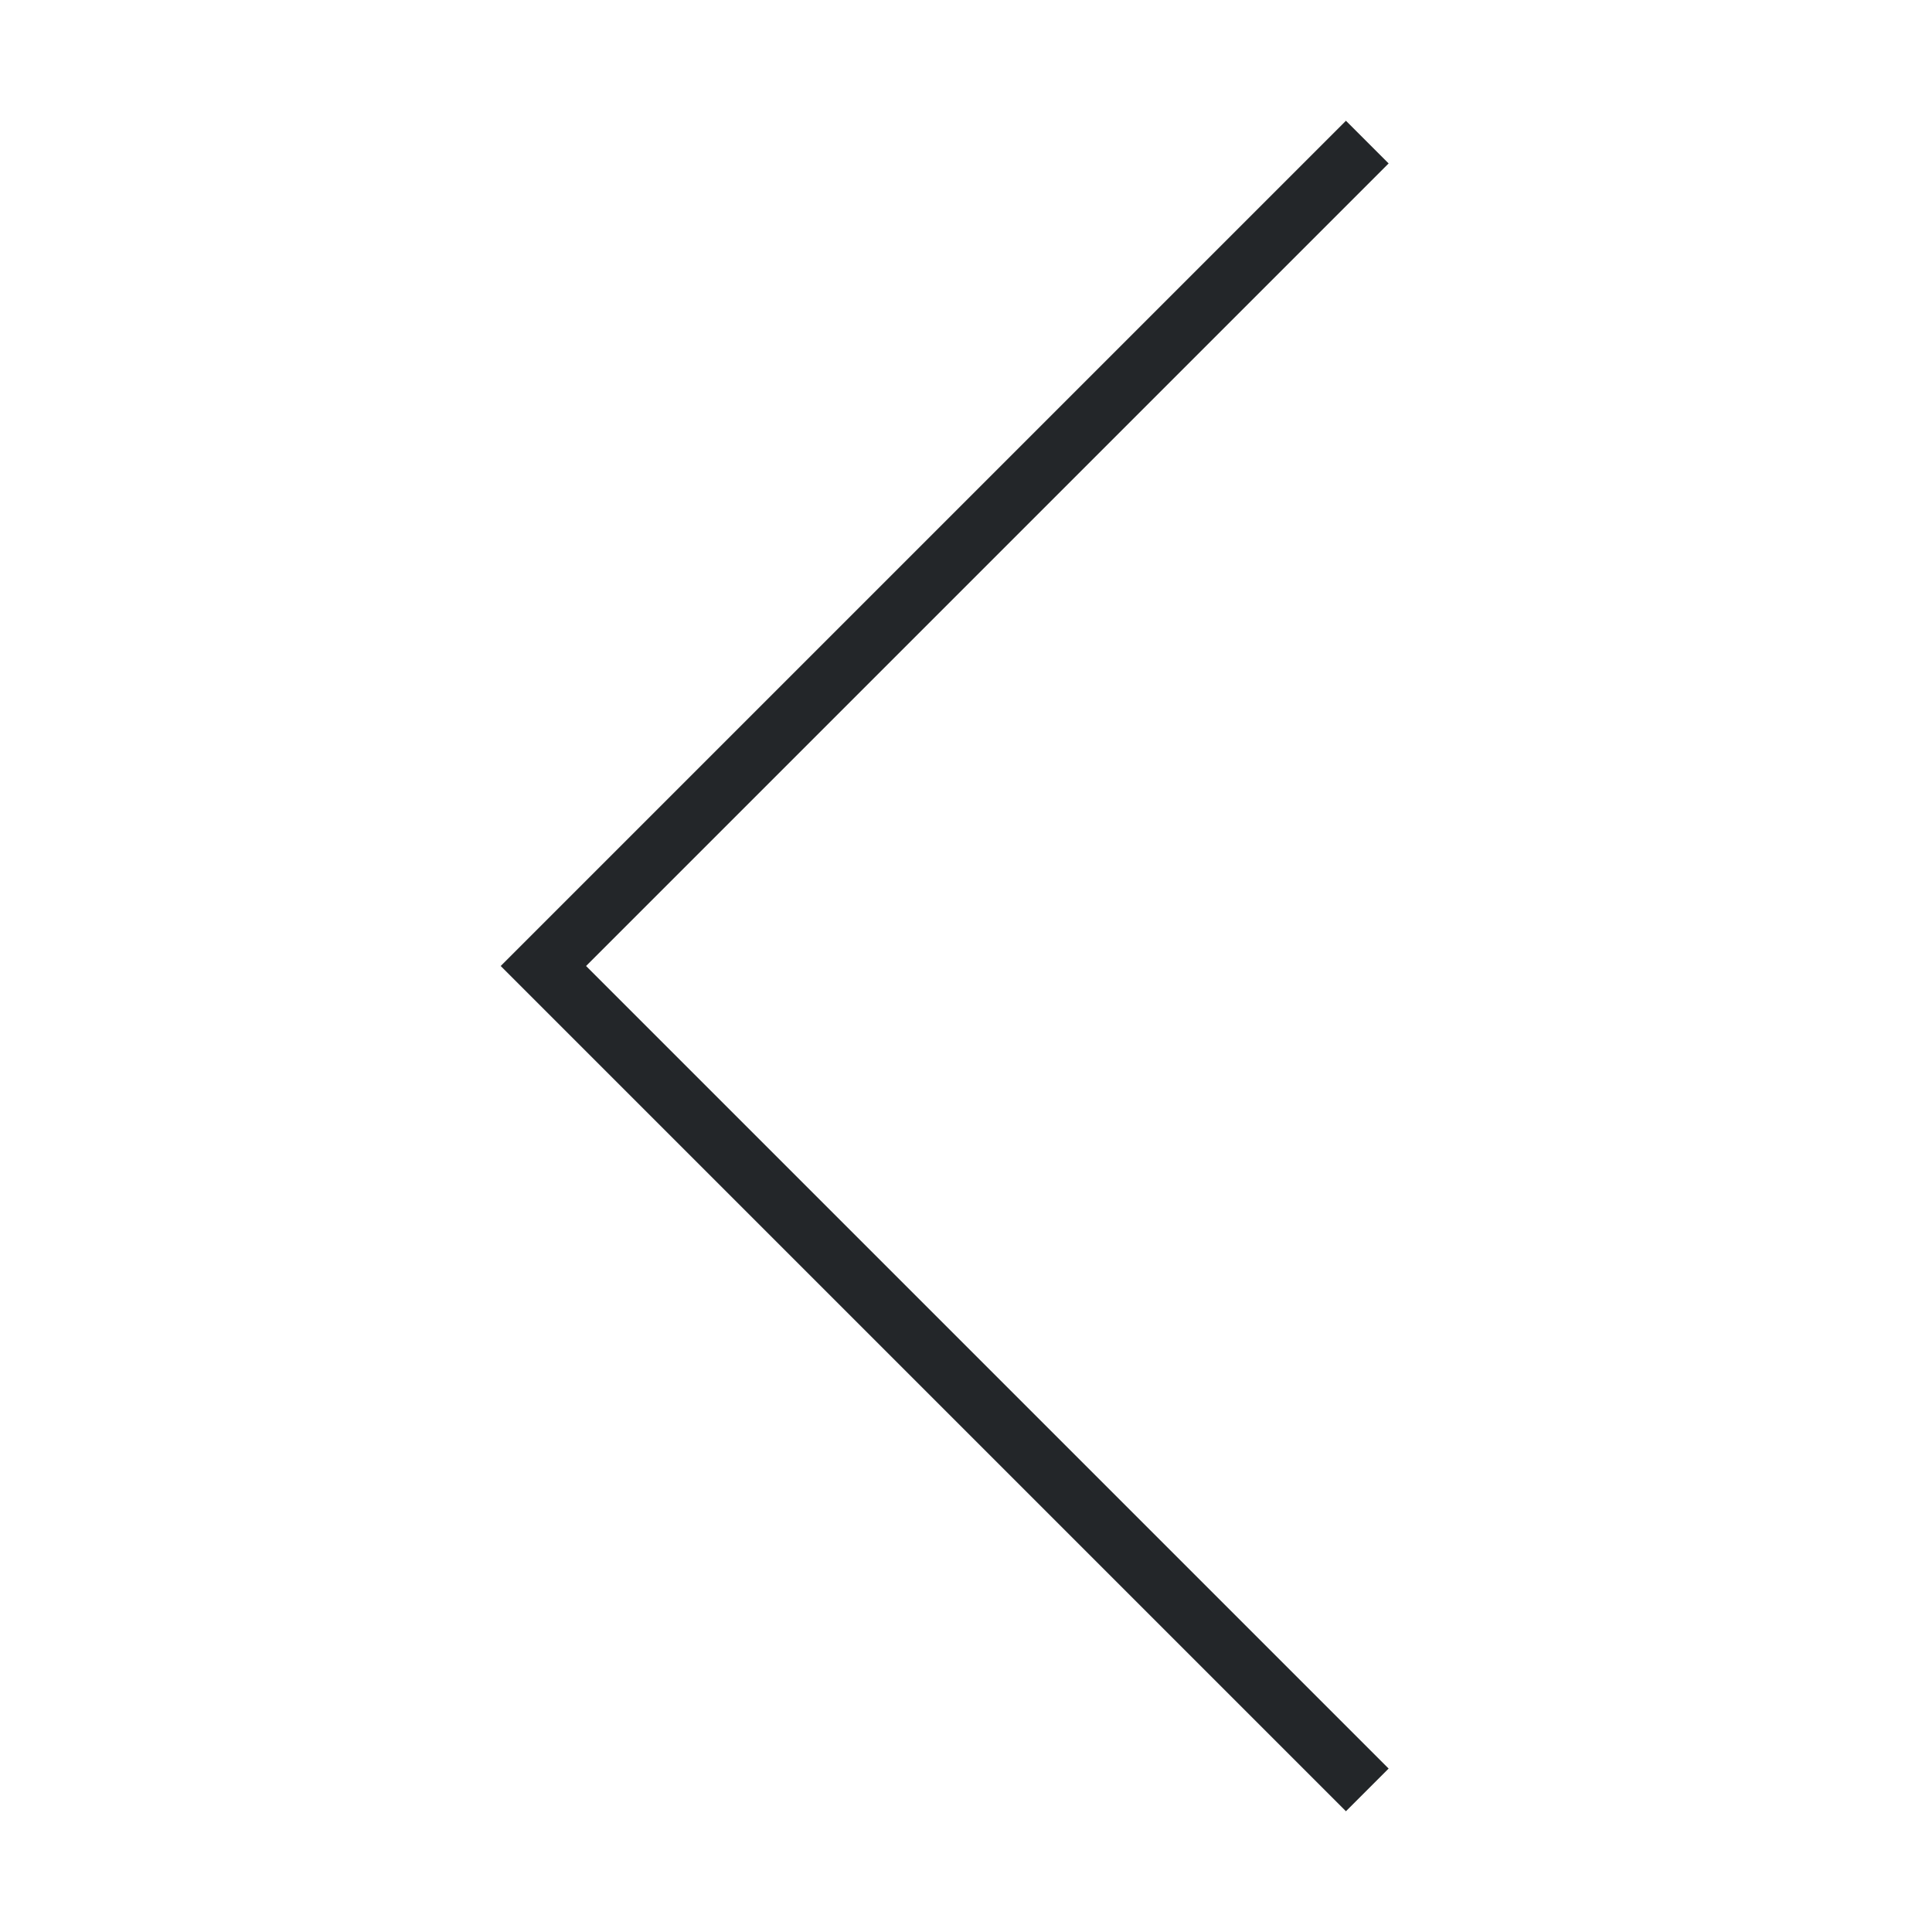
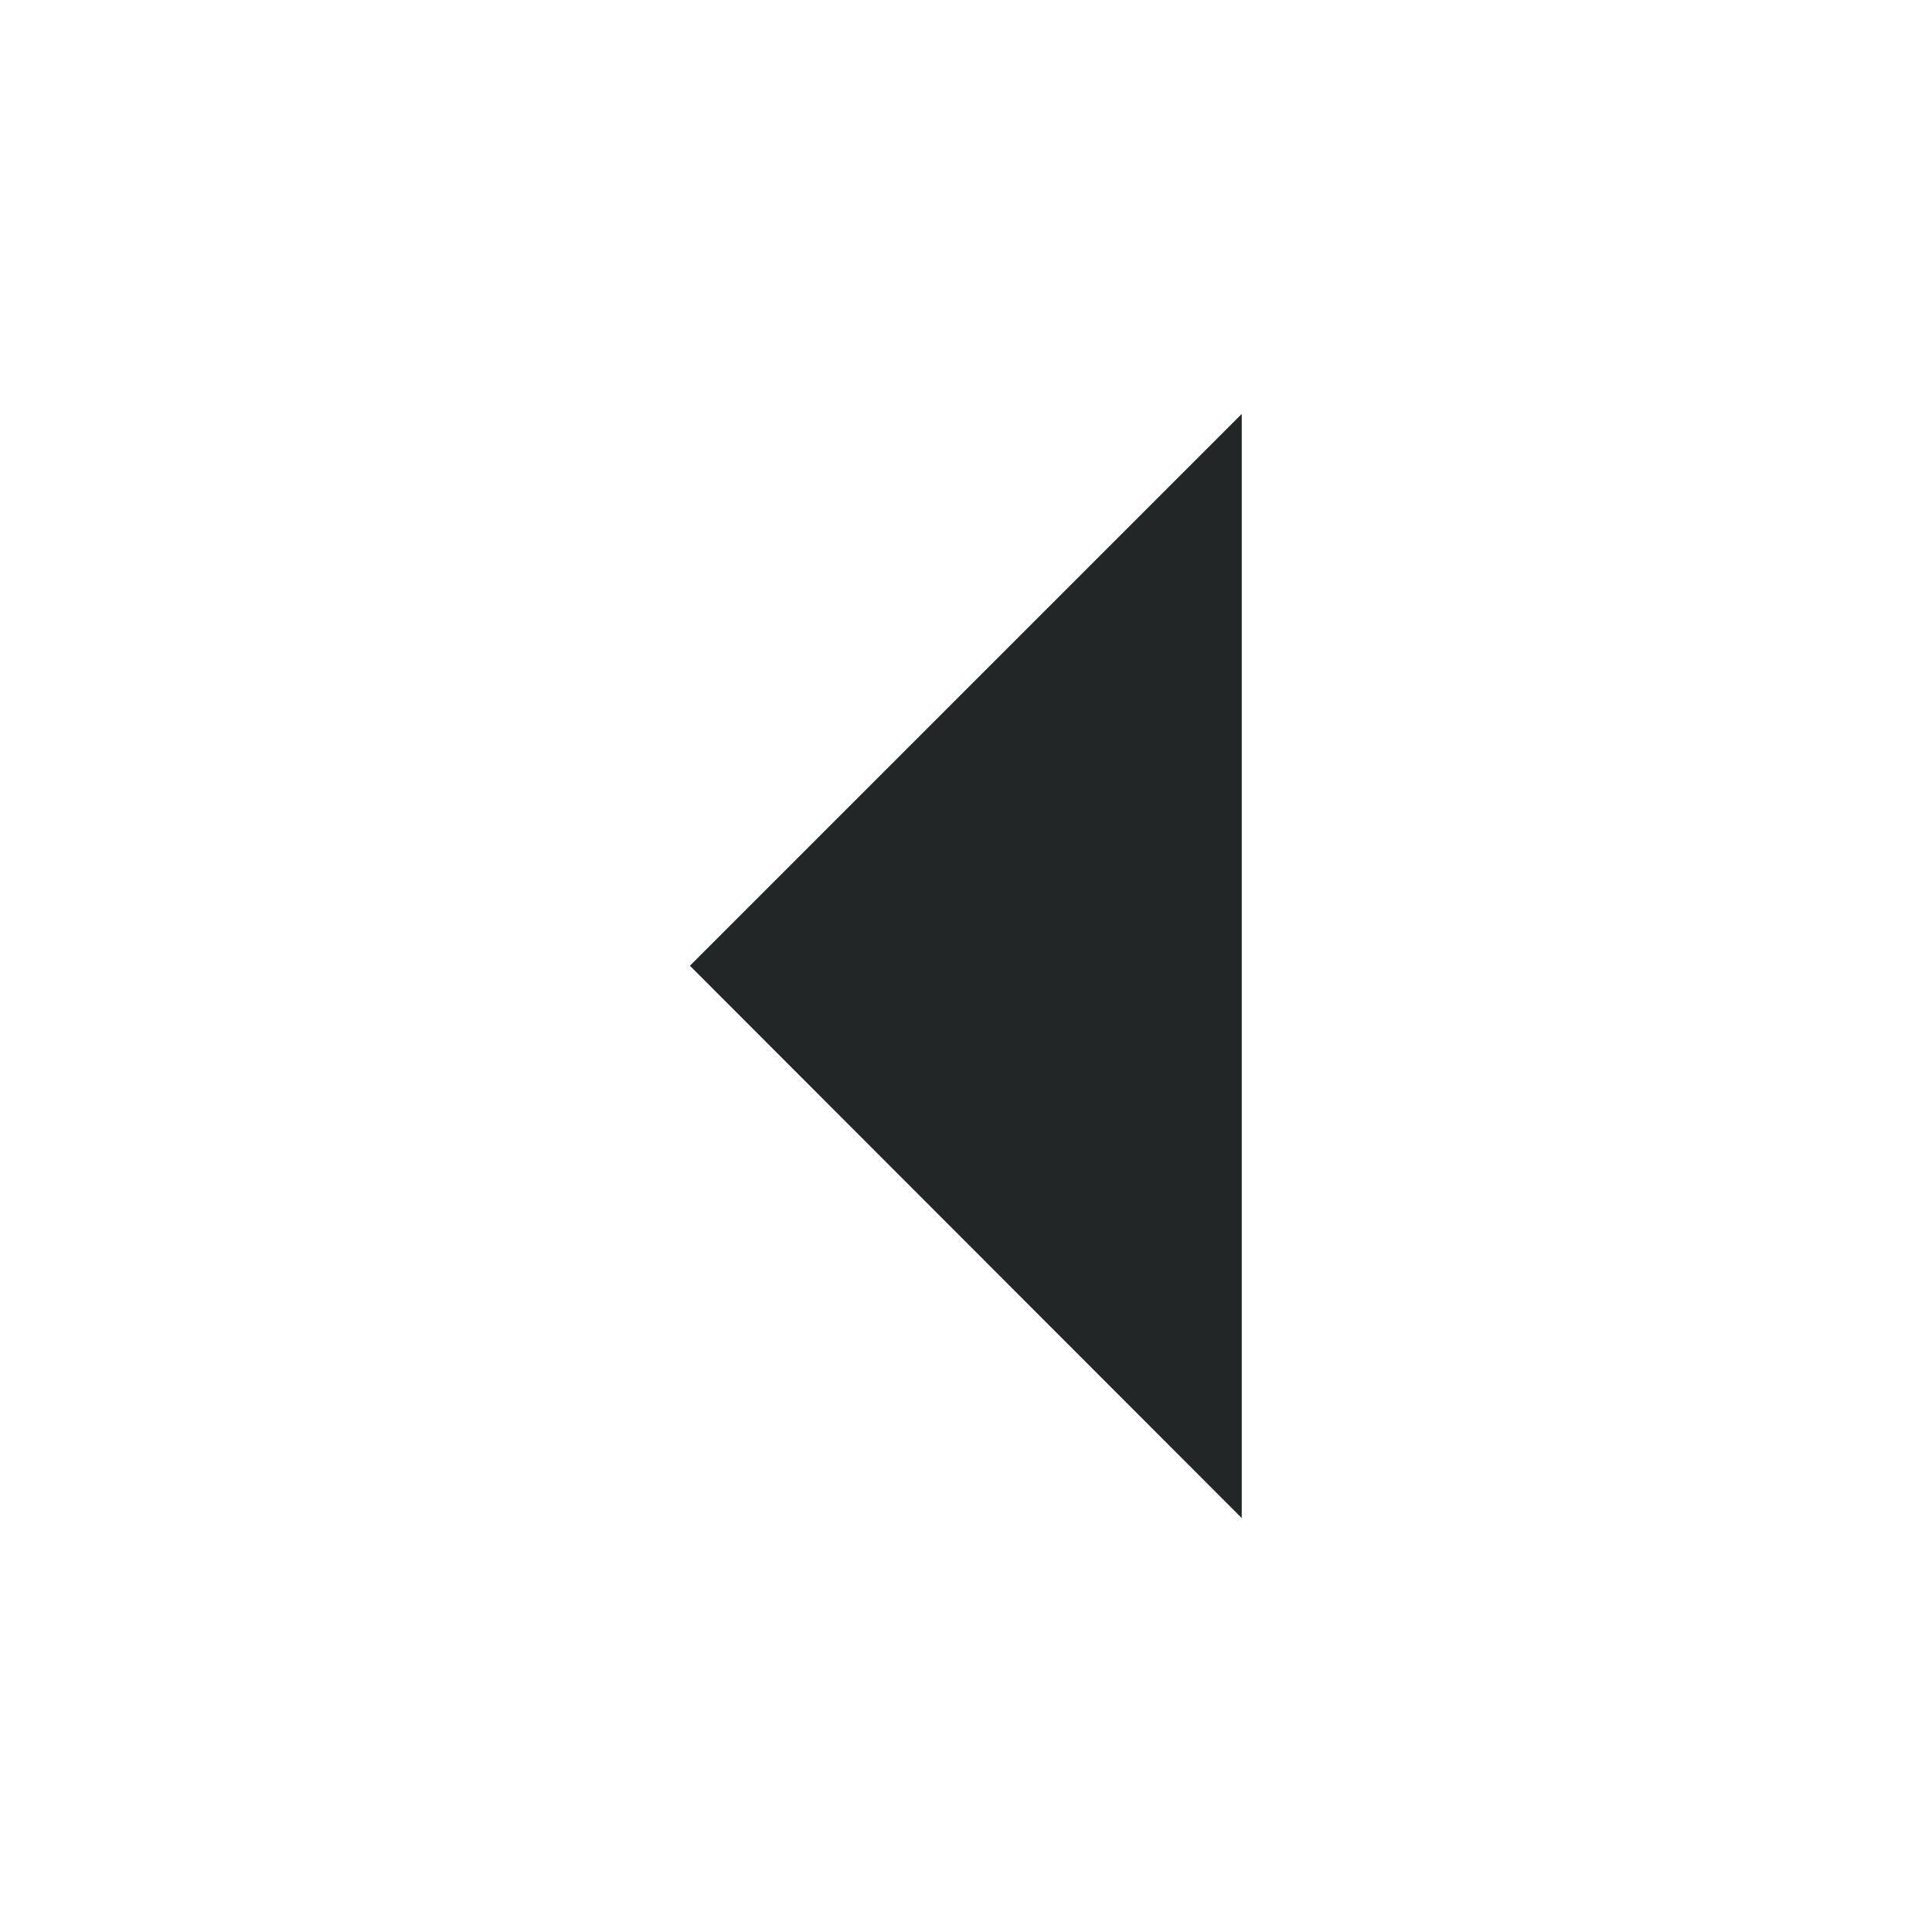
- <svg xmlns="http://www.w3.org/2000/svg" viewBox="0 0 32 32">
-   <style type="text/css" id="current-color-scheme">
-         .ColorScheme-Text {
-             color:#232629;
-         }
-     </style>
-   <path d="M8.293 16l14 14 .707-.707L9.707 16 23 2.707 22.293 2z" class="ColorScheme-Text" fill="currentColor" />
+ <svg xmlns="http://www.w3.org/2000/svg" viewBox="0 0 14 14" version="1.1" id="svg1" width="14" height="14">
+   <defs id="defs1" />
+   <style type="text/css" id="current-color-scheme">.ColorScheme-Text {color:#fcfcfc;}</style>
+   <g transform="matrix(0,3.779526,3.779526,0,-963.5192,-58.99996)" id="left-arrow" style="stroke-width:0.265">
+     <rect transform="matrix(0,1,1,0,0,0)" y="15.61" x="254.931" height="3.704" width="3.704" id="rect4174" style="opacity:1;fill:none;fill-opacity:1;stroke:none;stroke-width:0.01;stroke-linecap:square;stroke-linejoin:miter;stroke-miterlimit:4;stroke-dasharray:none;stroke-dashoffset:0;stroke-opacity:1" />
+     <path id="path4176" d="m 17.462,256.254 -1.058,1.058 h 2.117 z" style="fill:#232627;fill-opacity:1;fill-rule:evenodd;stroke:none;stroke-width:0.07px;stroke-linecap:butt;stroke-linejoin:miter;stroke-opacity:1" class="ColorScheme-Text" />
+   </g>
</svg>
